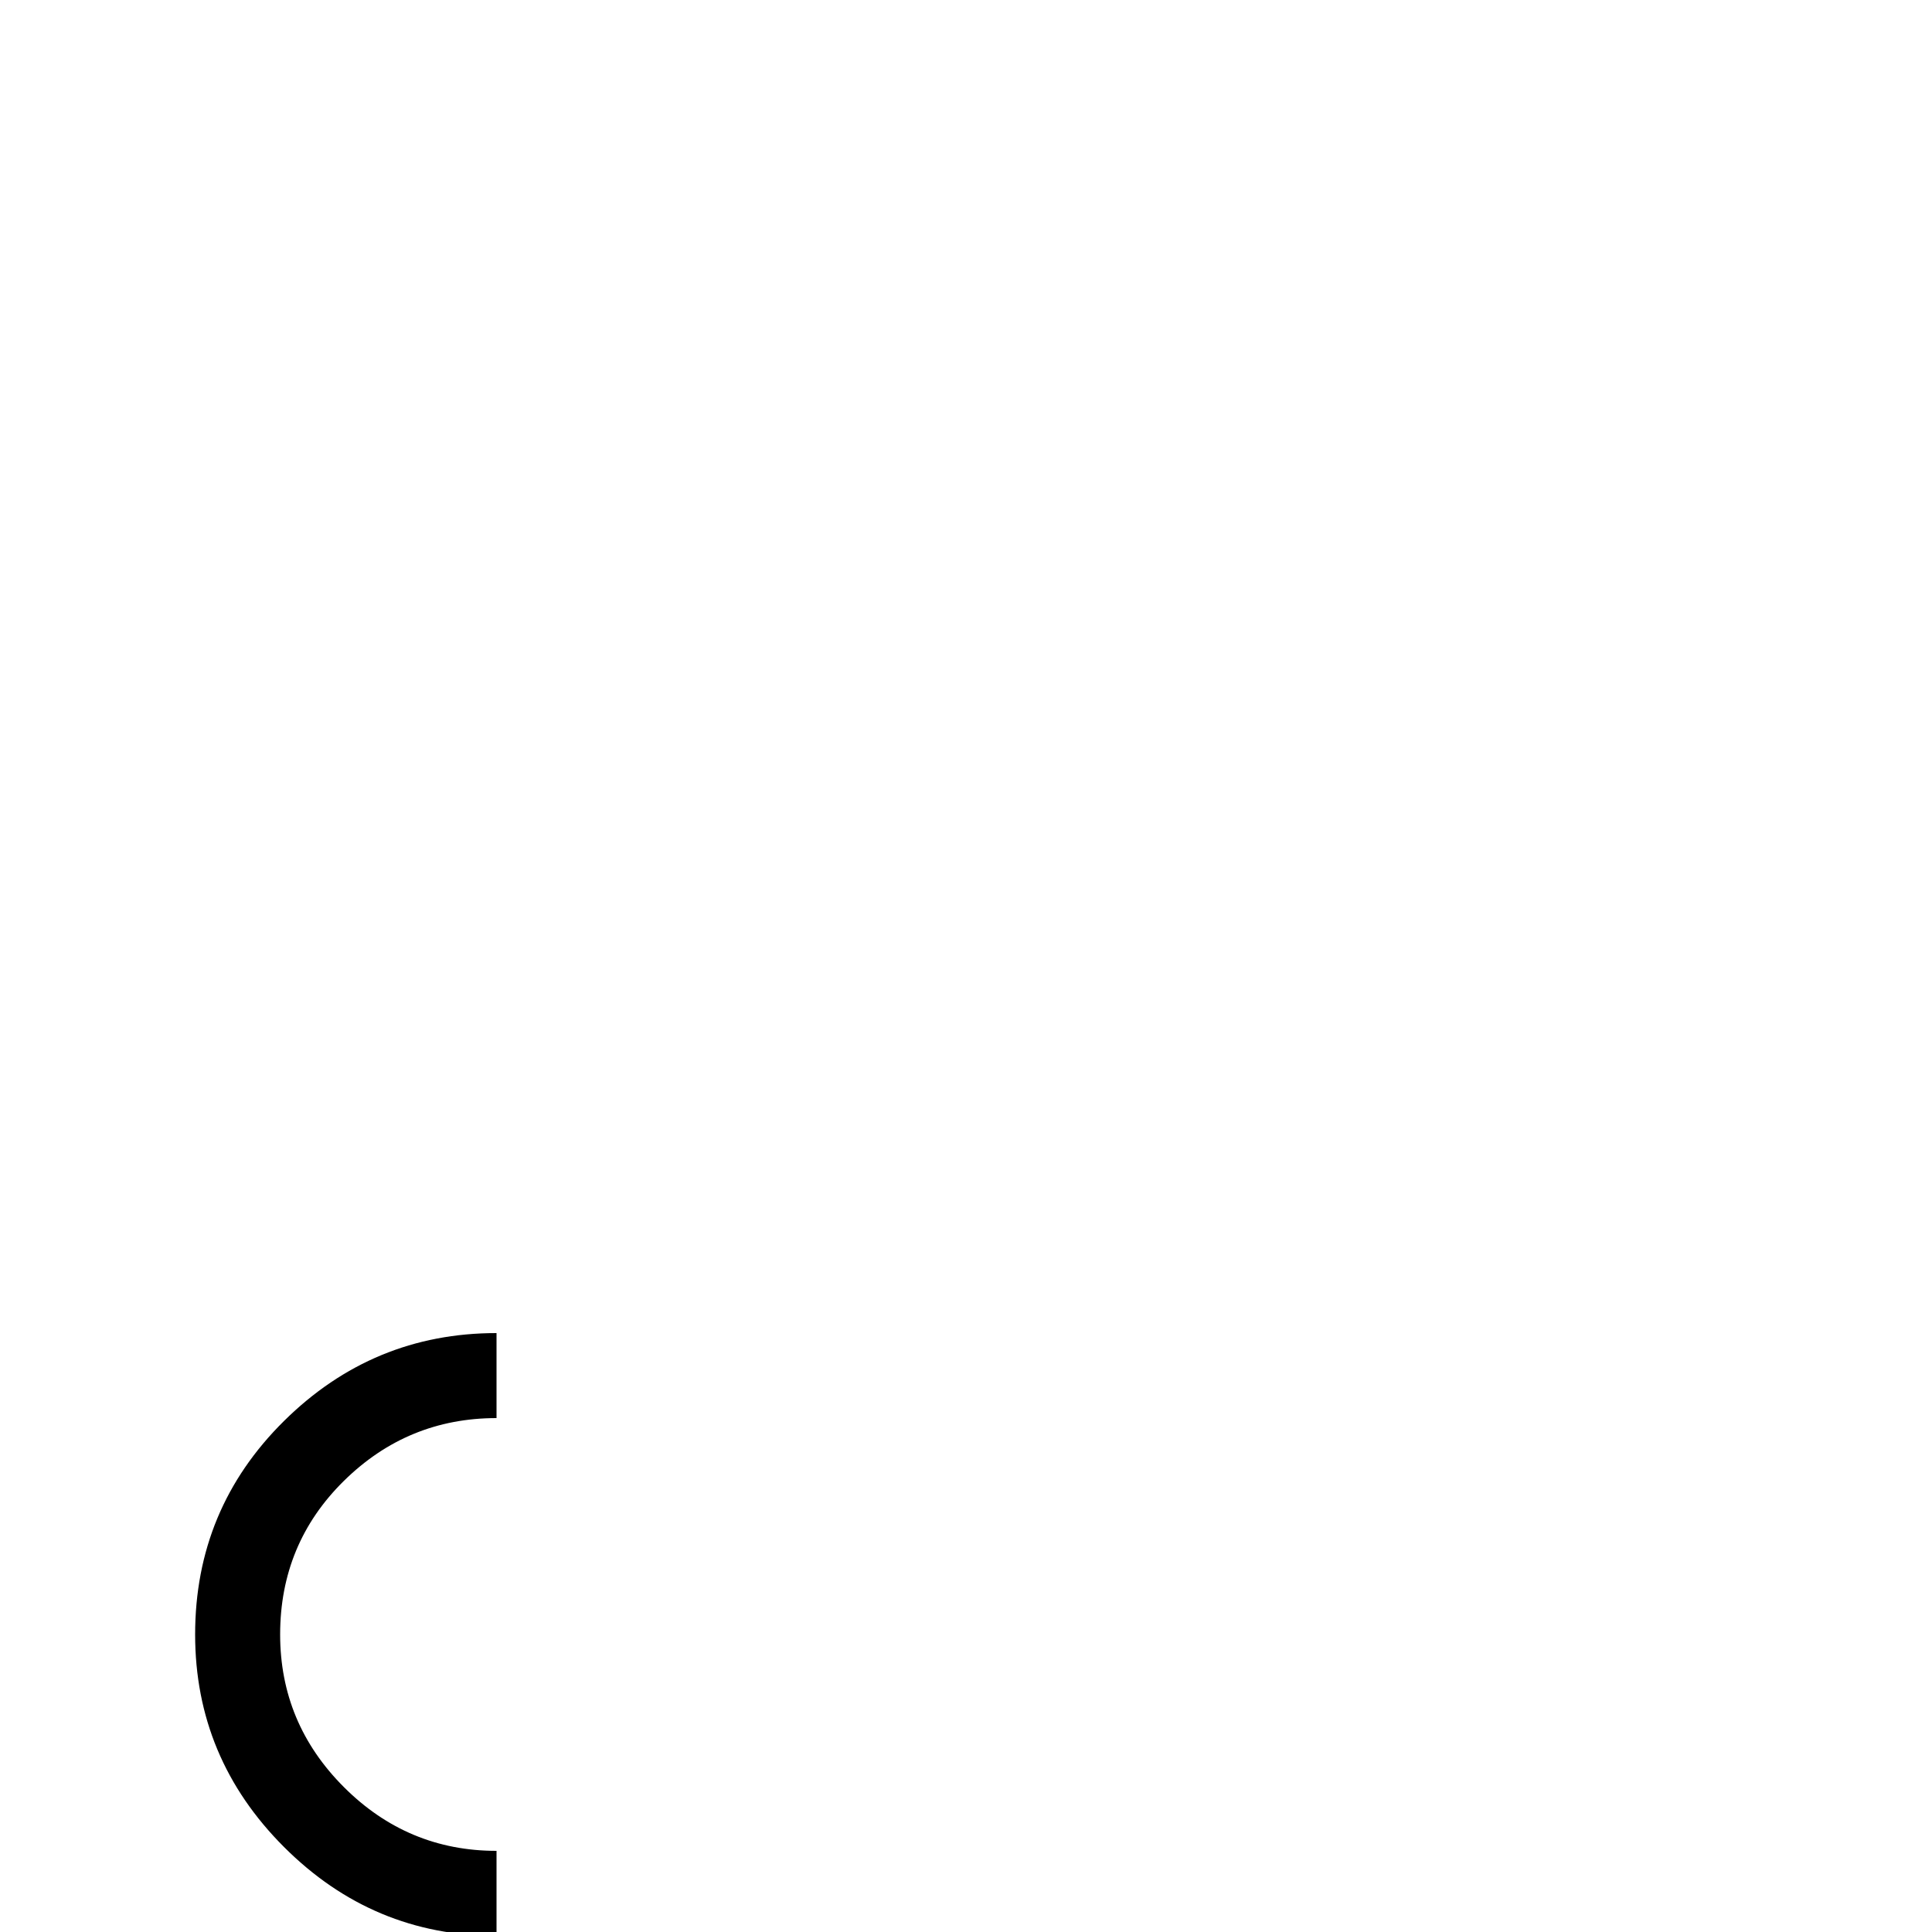
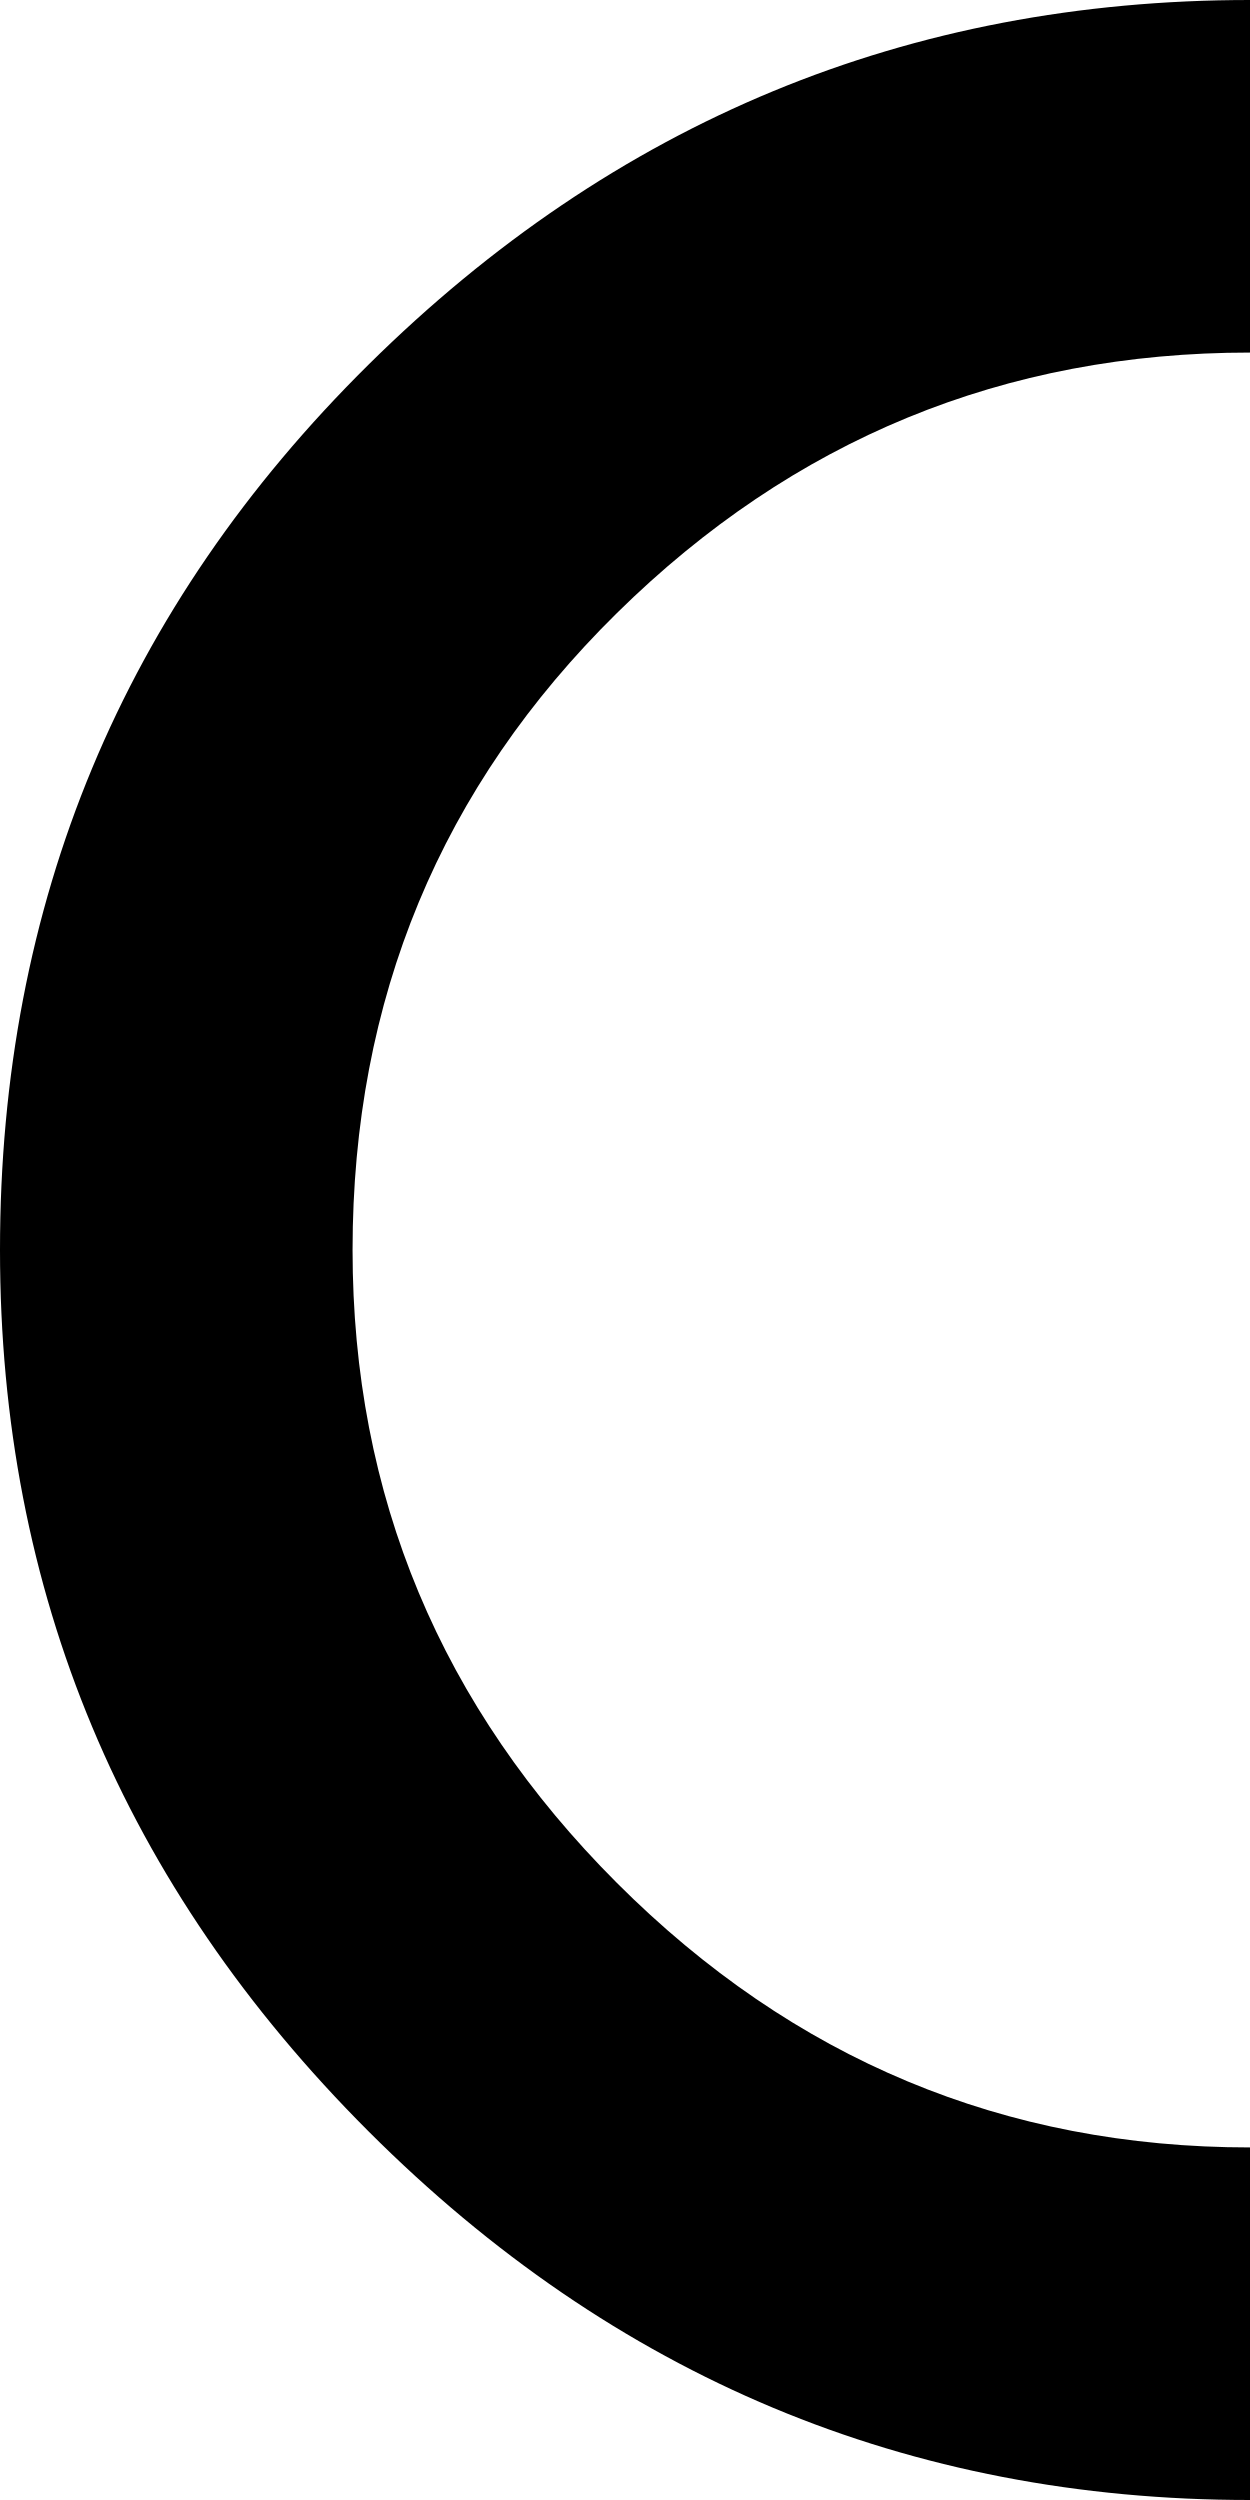
- <svg xmlns="http://www.w3.org/2000/svg" version="1.1" width="100" height="100" viewBox="0 -200 1000 1000" id="svg3025">
+ <svg xmlns="http://www.w3.org/2000/svg" version="1.1" width="15.6" height="31.2" viewBox="0 -200 156 312" id="svg3025">
  <defs id="defs3033" />
-   <g transform="matrix(1,0,0,-1,0,800)" id="g3027">
+   <g transform="matrix(1,0,0,-1,-101,110)" id="g3027">
    <path d="m 257,-2 q -64,0 -110,46 -46,46 -46,110 0,65 46,110.5 46,45.5 110,45.5 V 266 Q 211,266 178,233.5 145,201 145,154 145,108 178,75 211,42 257,42 V -2 z" id="path3029" style="fill:currentColor" />
  </g>
</svg>
